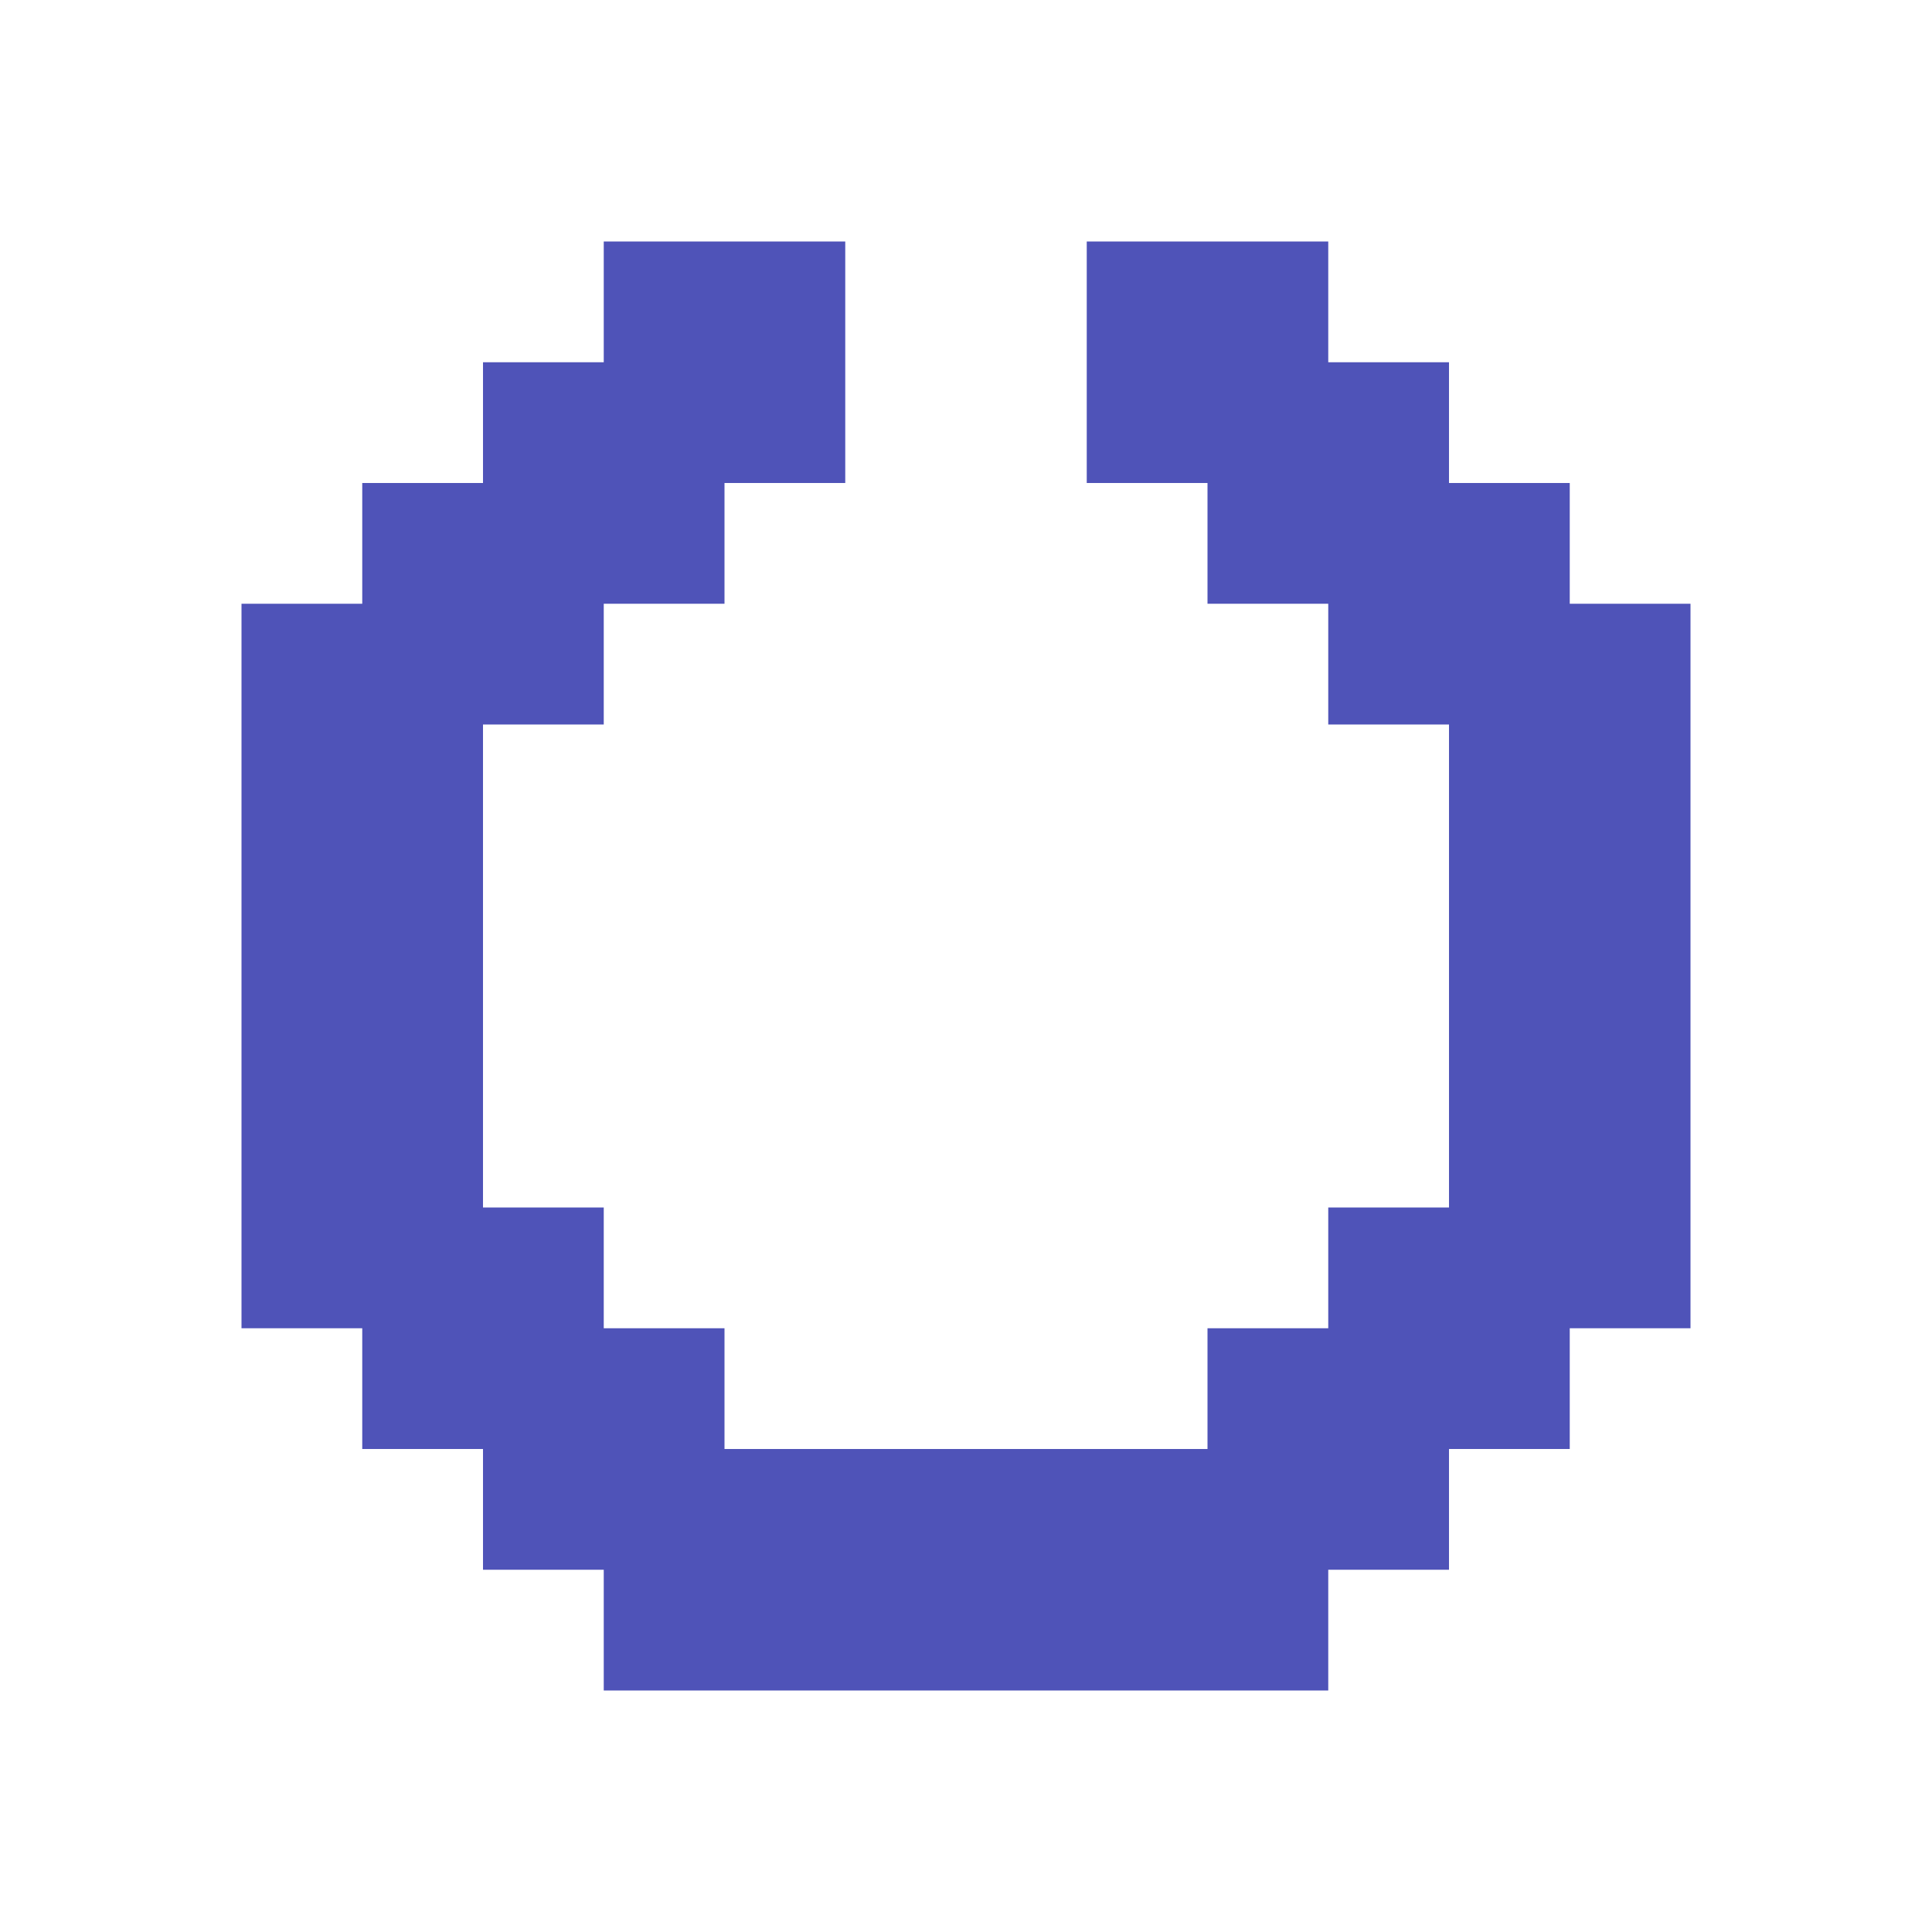
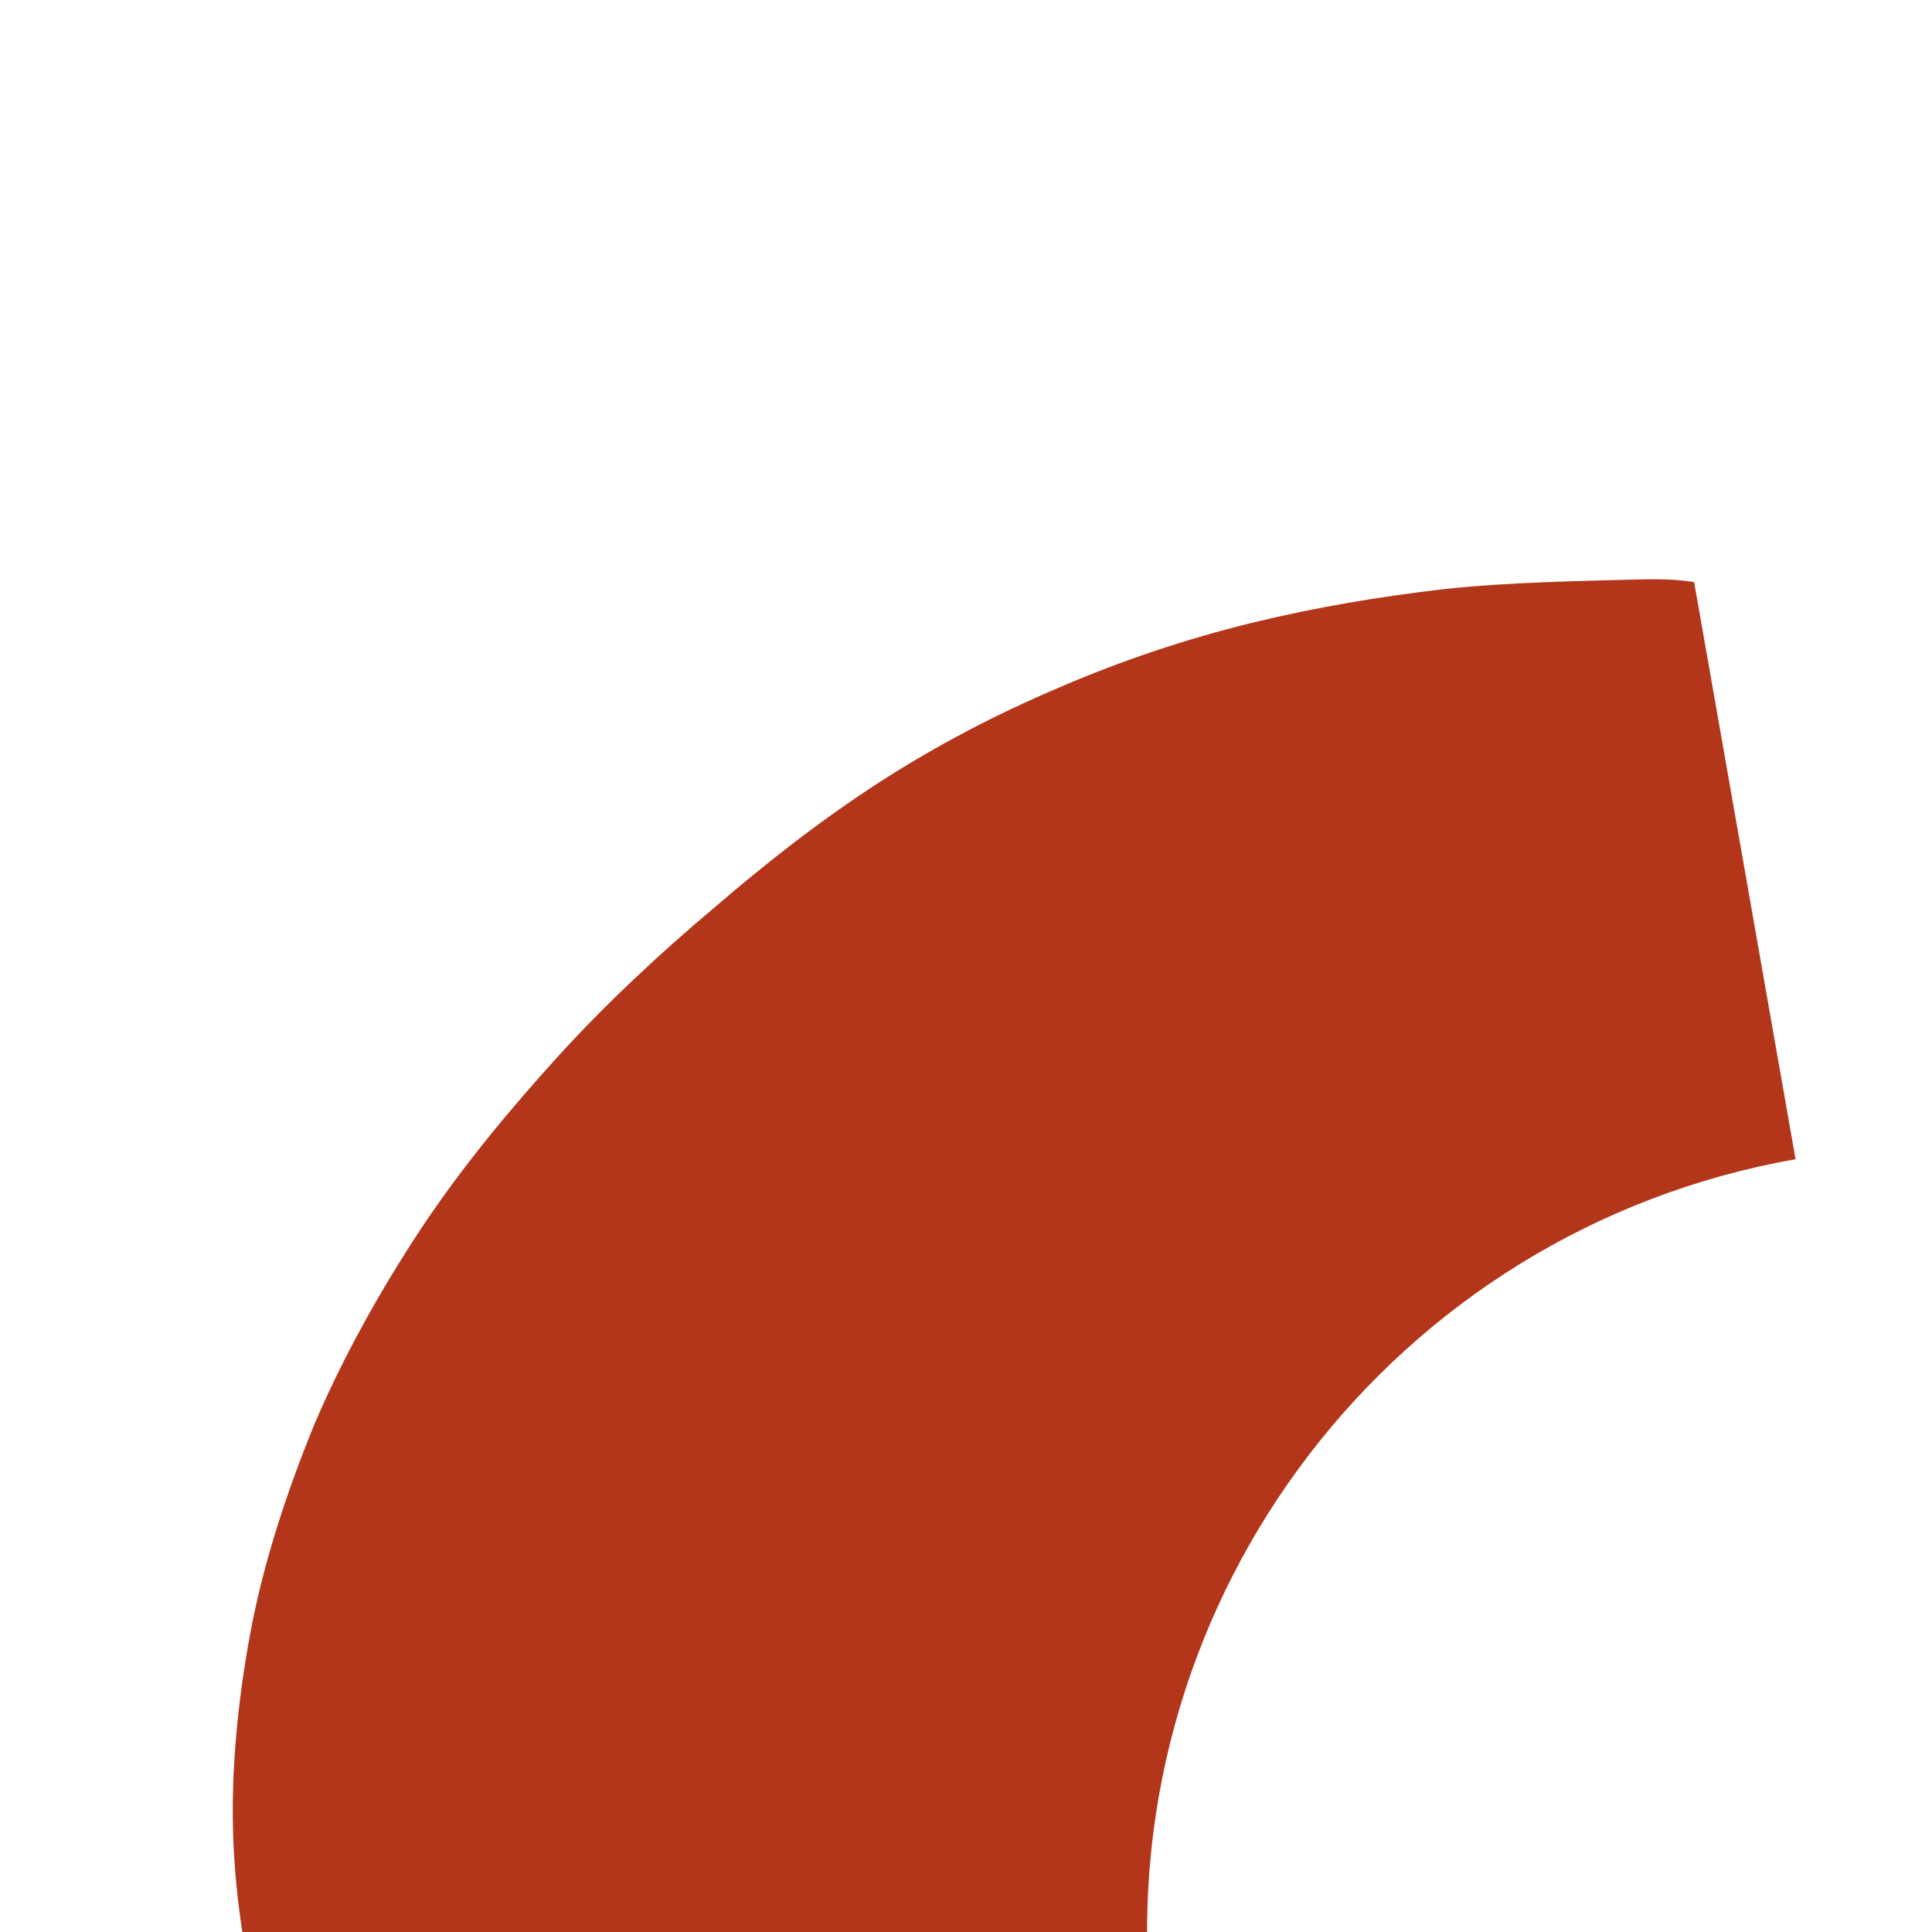
<svg xmlns="http://www.w3.org/2000/svg" viewBox="0 0 16 16">
-   <path fill="#4F53B8" d="M5 2h2v1h-2zM9 2h2v1h-2zM4 3h3v1h-3zM9 3h3v1h-3zM3 4h3v1h-3zM10 4h3v1h-3zM2 5h3v1h-3zM11 5h3v1h-3zM2 6h2v4h-2zM12 6h2v4h-2zM2 10h3v1h-3zM11 10h3v1h-3zM3 11h3v1h-3zM10 11h3v1h-3zM4 12h8v1h-8zM5 13h6v1h-6z" />
+   <path fill="#b3361a" d="M17.88 5.36C18.1 5.43 18.78 5.62 19.22 5.78C19.66 5.94 20.1 6.12 20.51 6.32C20.93 6.53 21.34 6.76 21.72 7.02C22.11 7.27 22.48 7.55 22.83 7.86C23.18 8.16 23.5 8.5 23.8 8.85C24.11 9.2 24.39 9.57 24.65 9.95C24.9 10.33 25.14 10.73 25.35 11.14C25.55 11.54 25.73 11.97 25.88 12.4C26.03 12.83 26.16 13.28 26.24 13.73C26.33 14.18 26.39 14.64 26.41 15.09C26.43 15.54 26.41 16 26.36 16.45C26.31 16.9 26.23 17.35 26.11 17.78C26 18.22 25.85 18.64 25.67 19.05C25.5 19.46 25.29 19.85 25.07 20.23C24.84 20.6 24.58 20.96 24.31 21.29C24.04 21.63 23.74 21.94 23.43 22.24C23.12 22.53 22.79 22.8 22.45 23.04C22.1 23.28 21.74 23.48 21.36 23.66C20.99 23.83 20.6 23.97 20.21 24.09C19.83 24.21 19.43 24.3 19.05 24.37C18.66 24.44 18.27 24.48 17.89 24.52C17.51 24.55 17.13 24.57 16.75 24.58C16.37 24.6 16 24.61 15.62 24.6C15.25 24.59 14.87 24.57 14.5 24.53C14.12 24.49 13.74 24.43 13.36 24.36C12.98 24.29 12.61 24.2 12.22 24.1C11.84 24 11.45 23.88 11.06 23.75C10.67 23.61 10.28 23.46 9.88 23.29C9.48 23.13 9.08 22.93 8.65 22.73C8.22 22.53 7.76 22.34 7.29 22.1C6.82 21.86 6.32 21.6 5.84 21.29C5.36 20.98 4.86 20.62 4.42 20.22C3.98 19.81 3.54 19.34 3.18 18.84C2.83 18.34 2.51 17.77 2.31 17.2C2.1 16.62 1.98 16 1.94 15.39C1.9 14.78 1.96 14.14 2.07 13.54C2.18 12.94 2.38 12.34 2.61 11.78C2.85 11.22 3.16 10.67 3.49 10.17C3.83 9.66 4.22 9.19 4.62 8.75C5.02 8.31 5.46 7.9 5.9 7.53C6.34 7.15 6.8 6.79 7.28 6.48C7.76 6.17 8.26 5.91 8.78 5.69C9.29 5.47 9.83 5.29 10.36 5.16C10.89 5.03 11.43 4.94 11.95 4.88C12.48 4.82 13.17 4.81 13.52 4.8C13.86 4.79 13.94 4.81 14.03 4.82L14.87 9.6A6.5 6.5 0 1 0 17.13 9.6Z" />
</svg>
